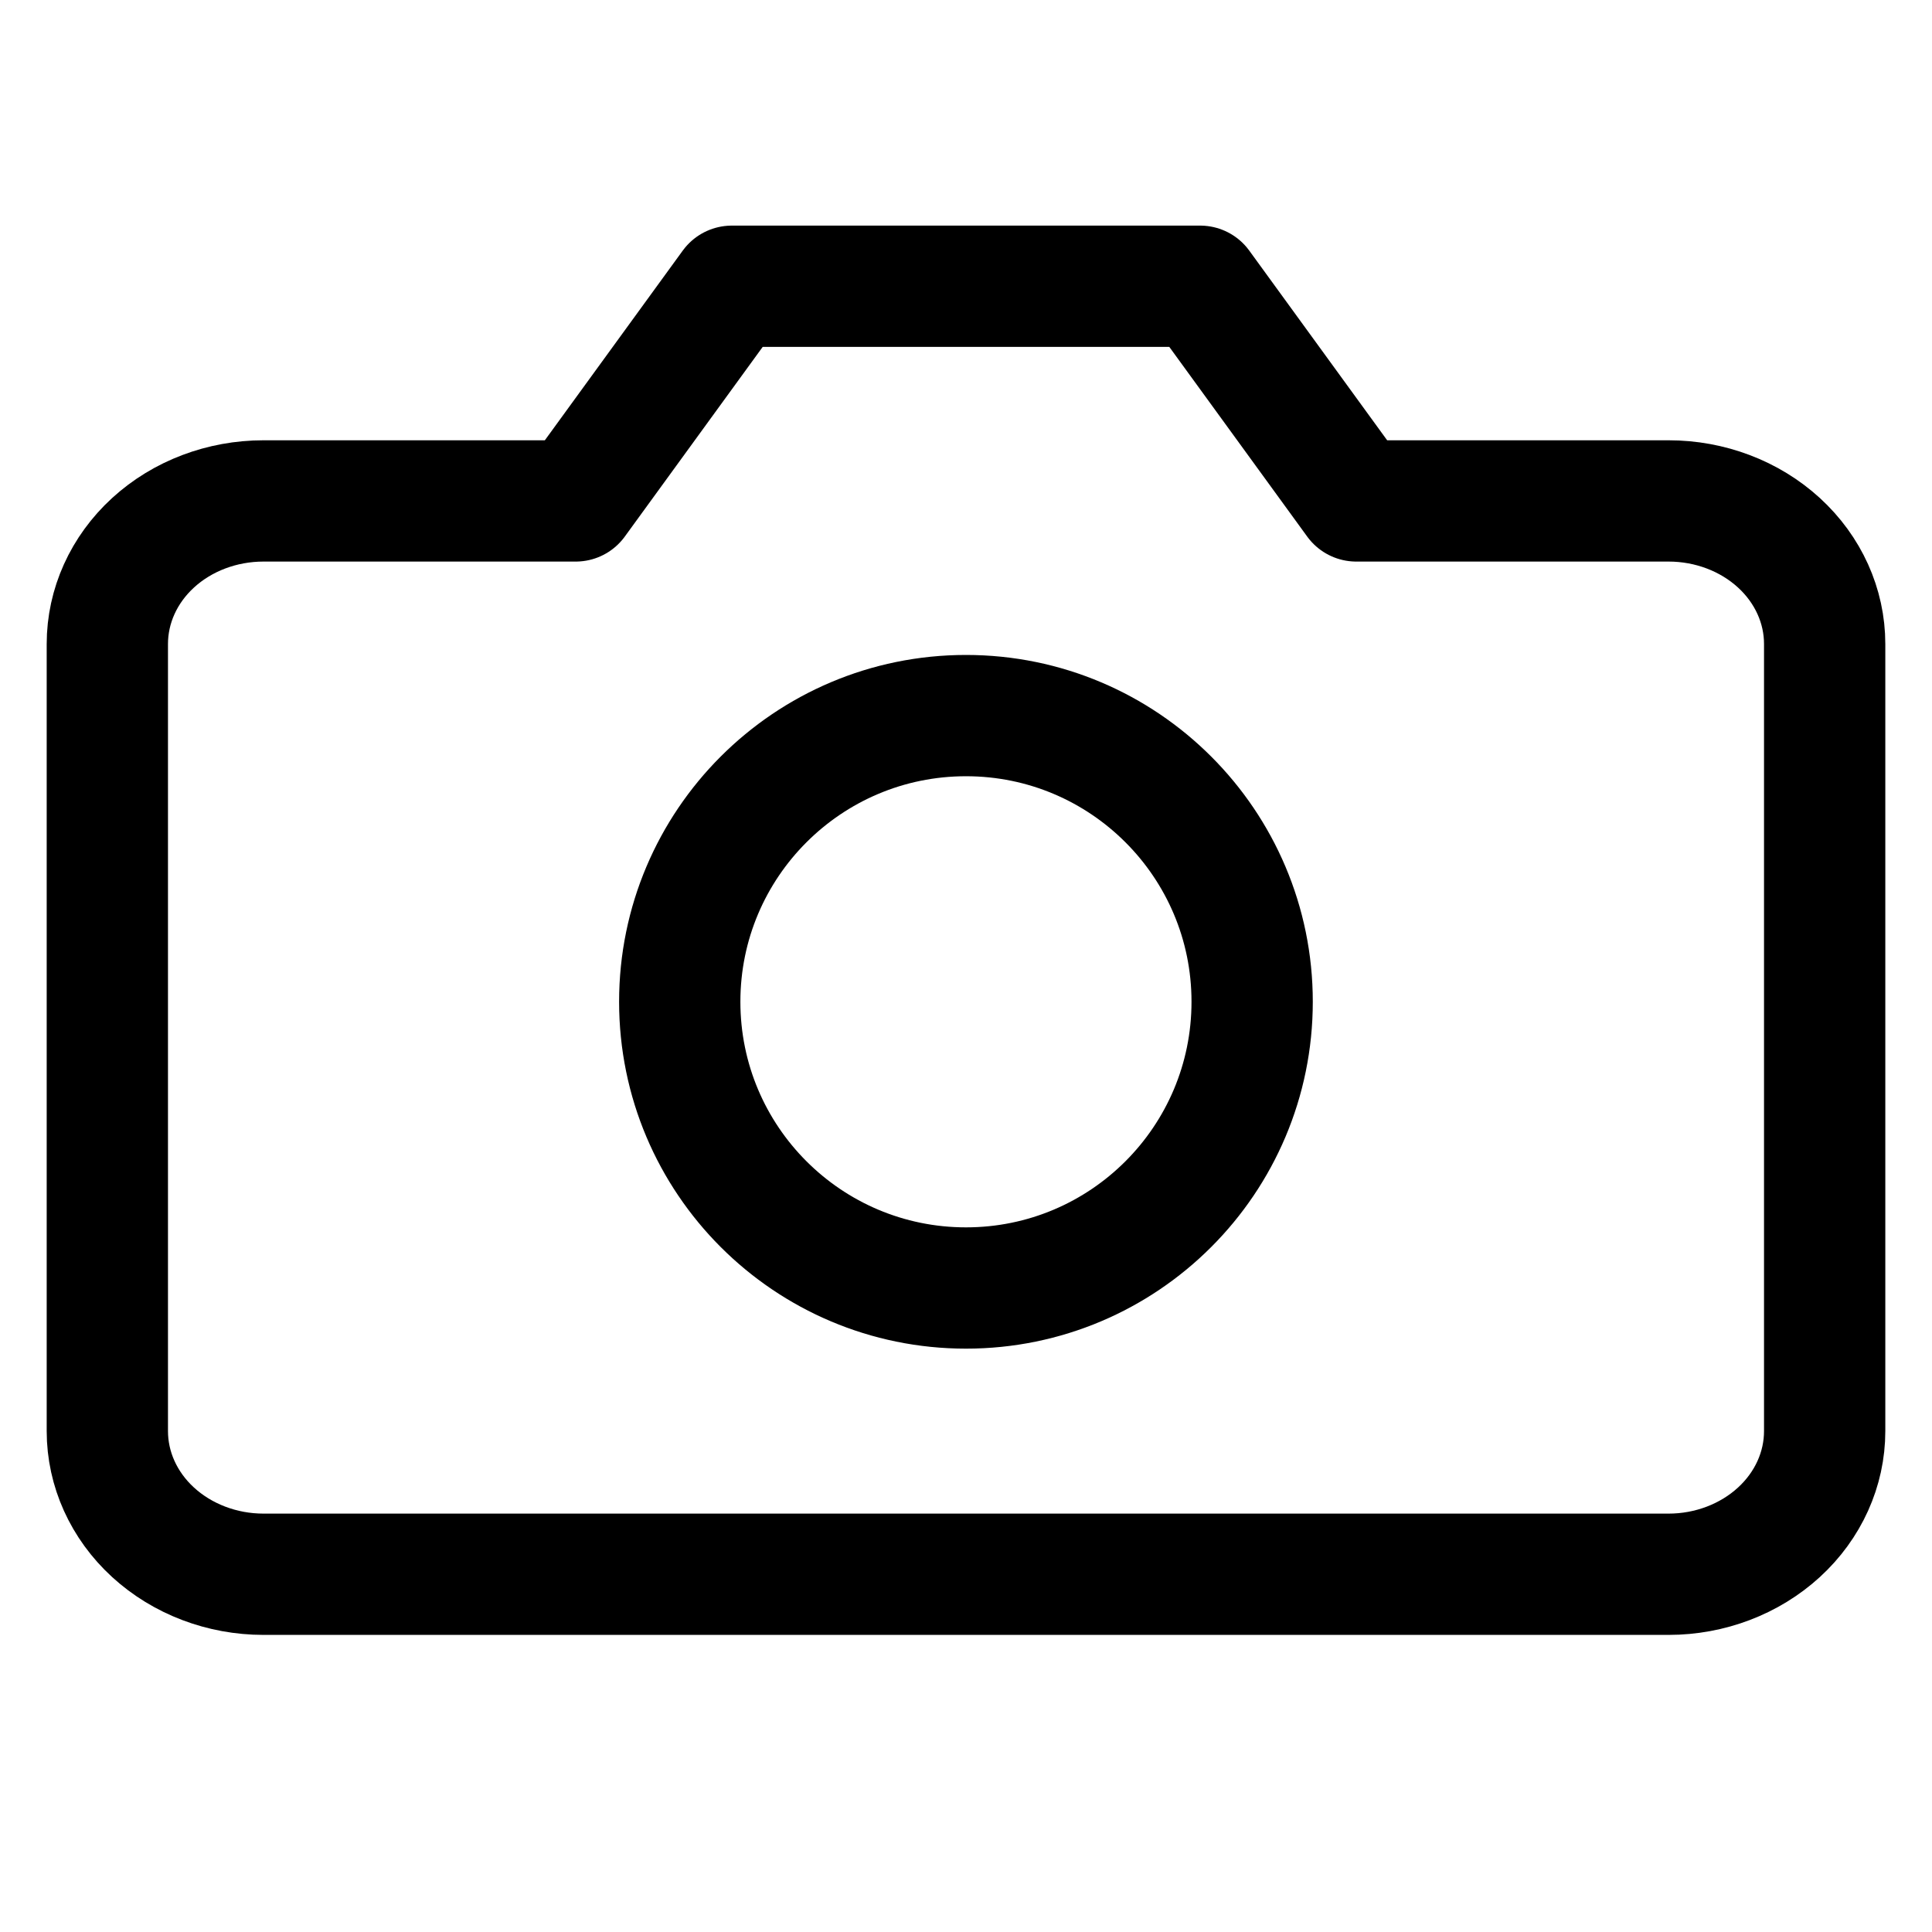
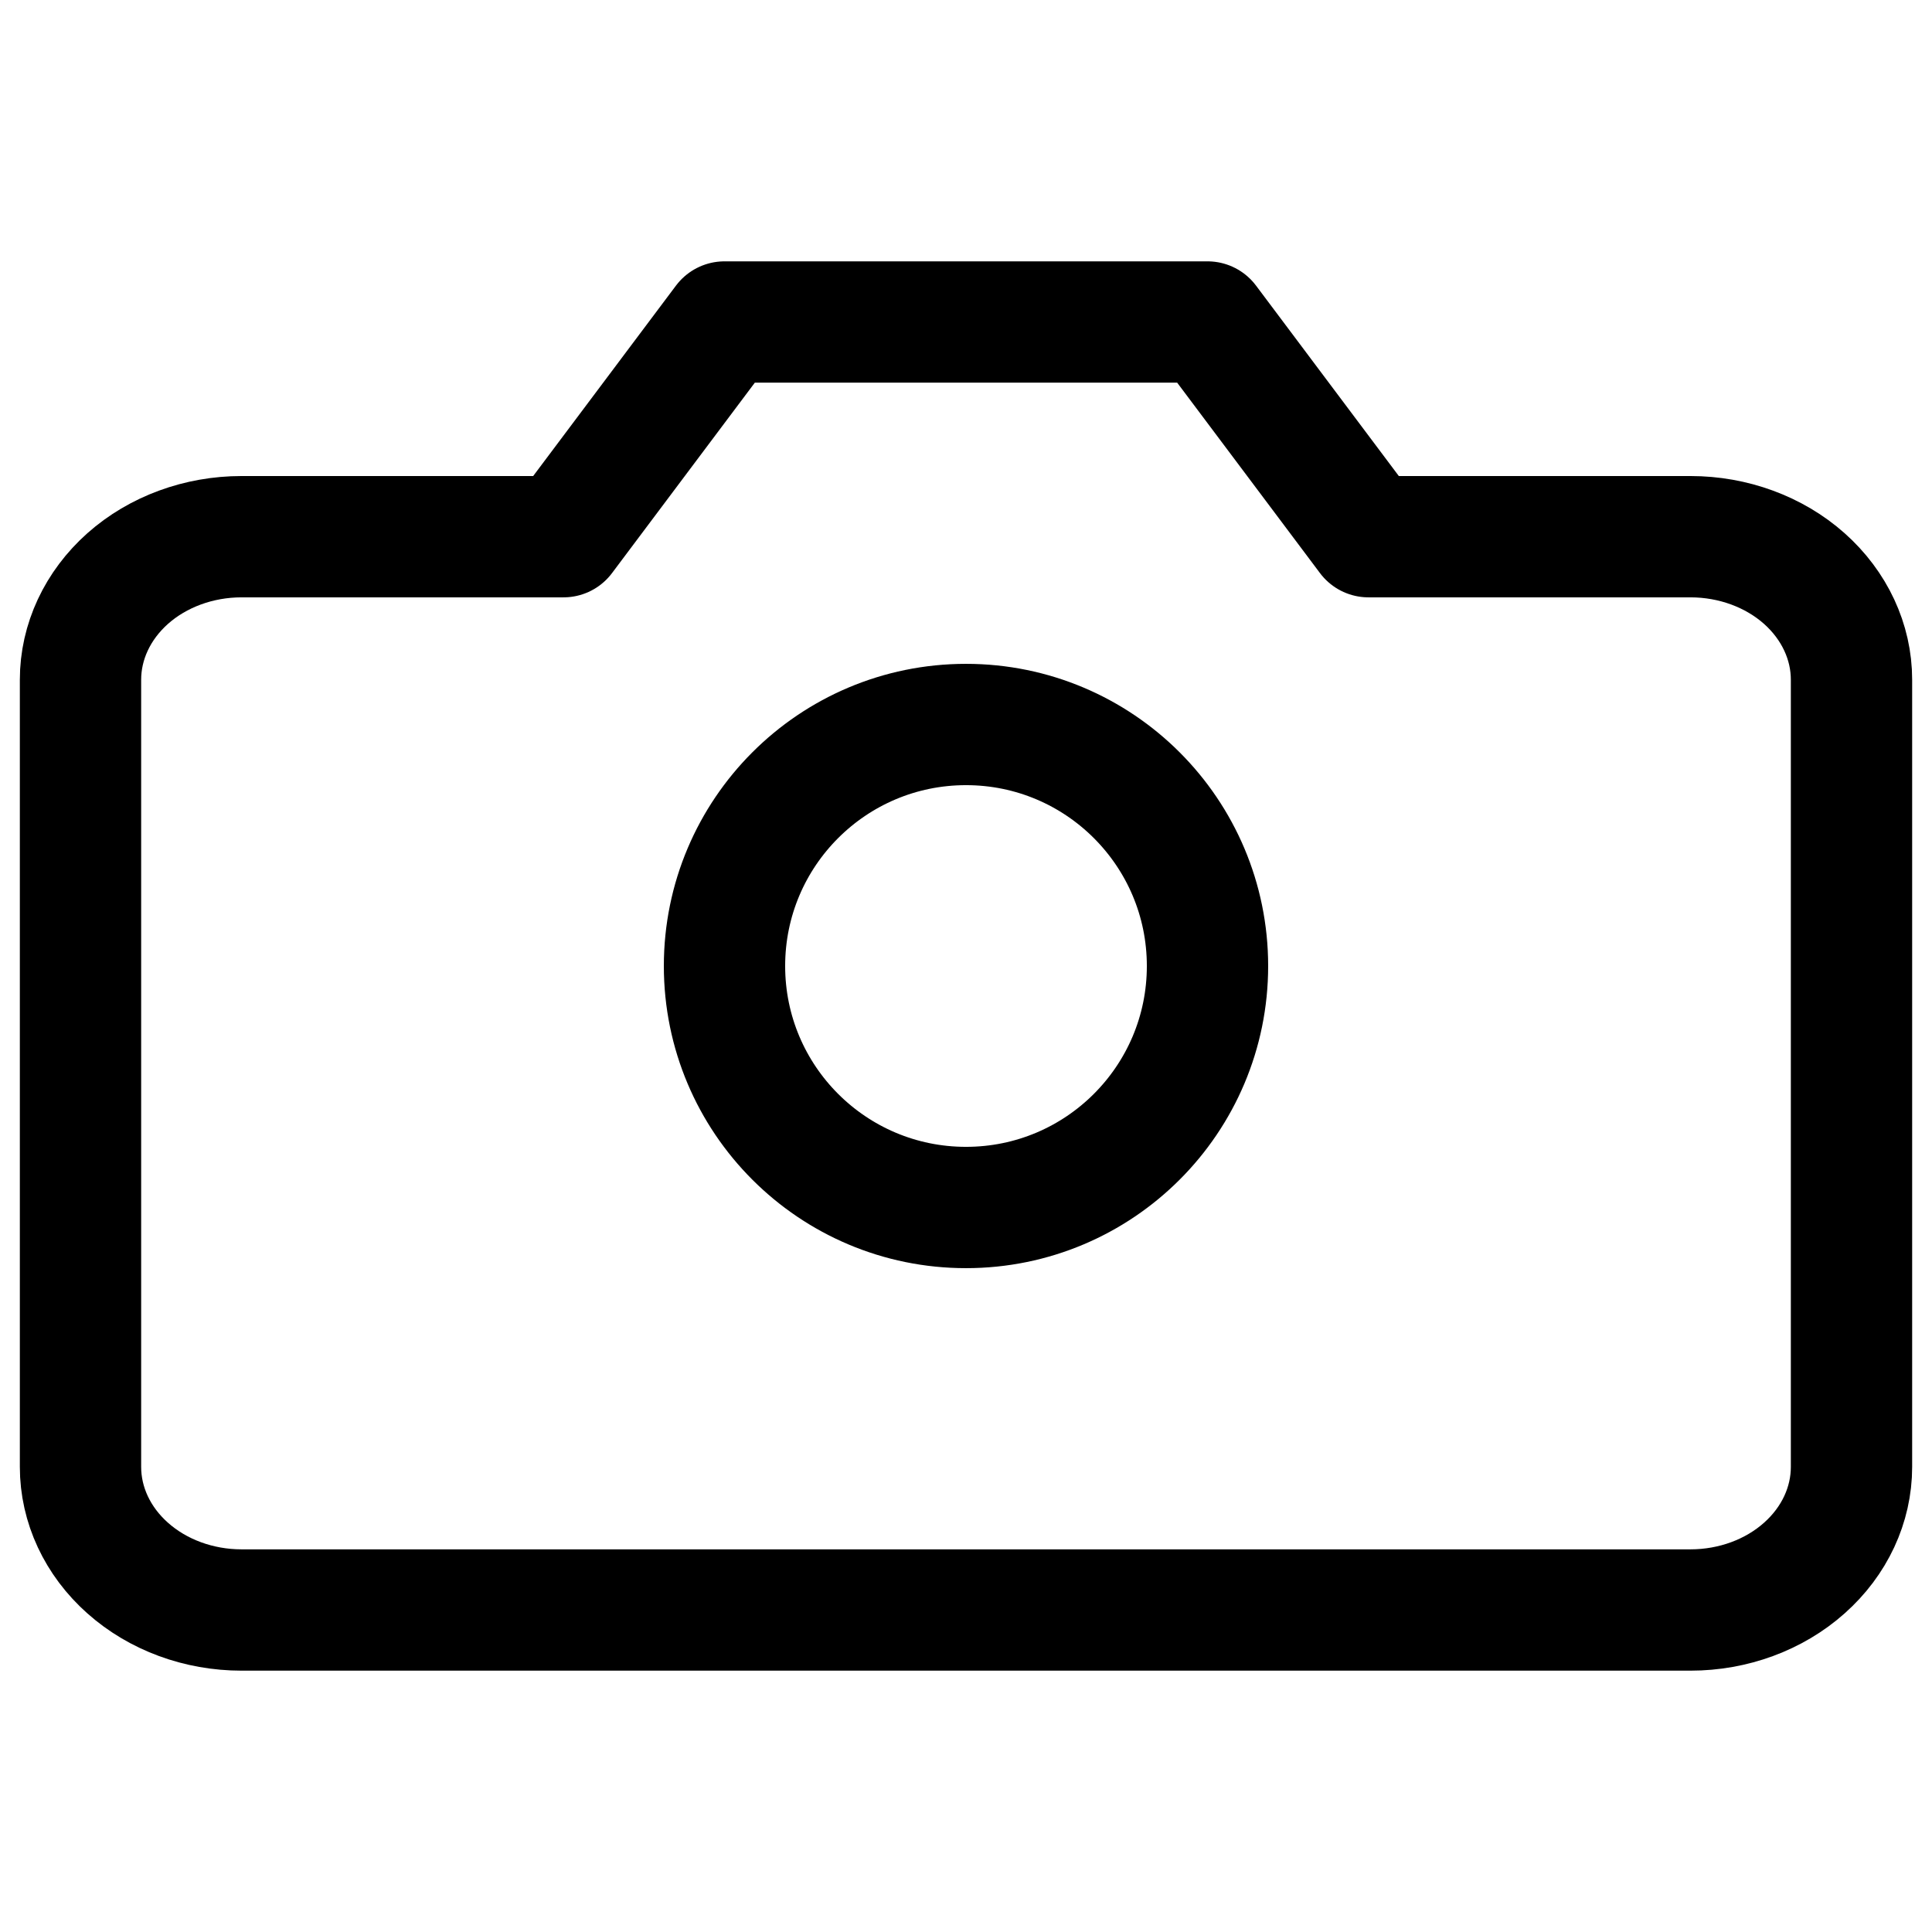
- <svg xmlns="http://www.w3.org/2000/svg" width="18" height="18" viewBox="0 0 18 18" fill="none">
-   <path d="M17 13.333C17 13.687 16.847 14.026 16.574 14.276C16.301 14.526 15.931 14.667 15.546 14.667H2.455C2.069 14.667 1.699 14.526 1.426 14.276C1.153 14.026 1 13.687 1 13.333V6C1 5.646 1.153 5.307 1.426 5.057C1.699 4.807 2.069 4.667 2.455 4.667H5.364L6.818 2.667H11.182L12.636 4.667H15.546C15.931 4.667 16.301 4.807 16.574 5.057C16.847 5.307 17 5.646 17 6V13.333Z" stroke="black" stroke-width="1.13" stroke-linecap="round" stroke-linejoin="round" />
-   <path d="M9 12C10.472 12 11.666 10.806 11.666 9.333C11.666 7.861 10.472 6.667 9 6.667C7.527 6.667 6.333 7.861 6.333 9.333C6.333 10.806 7.527 12 9 12Z" stroke="black" stroke-width="1.13" stroke-linecap="round" stroke-linejoin="round" />
+ <svg xmlns="http://www.w3.org/2000/svg" width="24" height="24" viewBox="0 0 24 24" fill="none">
+   <path d="M23 18.222C23 18.694 22.789 19.146 22.414 19.479C22.039 19.813 21.53 20 21 20H3C2.47 20 1.961 19.813 1.586 19.479C1.211 19.146 1 18.694 1 18.222V8.444C1 7.973 1.211 7.521 1.586 7.187C1.961 6.854 2.47 6.667 3 6.667H7L9 4H15L17 6.667H21C21.53 6.667 22.039 6.854 22.414 7.187C22.789 7.521 23 7.973 23 8.444V18.222Z" stroke="black" stroke-width="1.507" stroke-linecap="round" stroke-linejoin="round" />
+   <path d="M12 15C13.657 15 15 13.657 15 12C15 10.343 13.657 9 12 9C10.343 9 9 10.343 9 12C9 13.657 10.343 15 12 15Z" stroke="black" stroke-width="1.507" stroke-linecap="round" stroke-linejoin="round" />
</svg>
